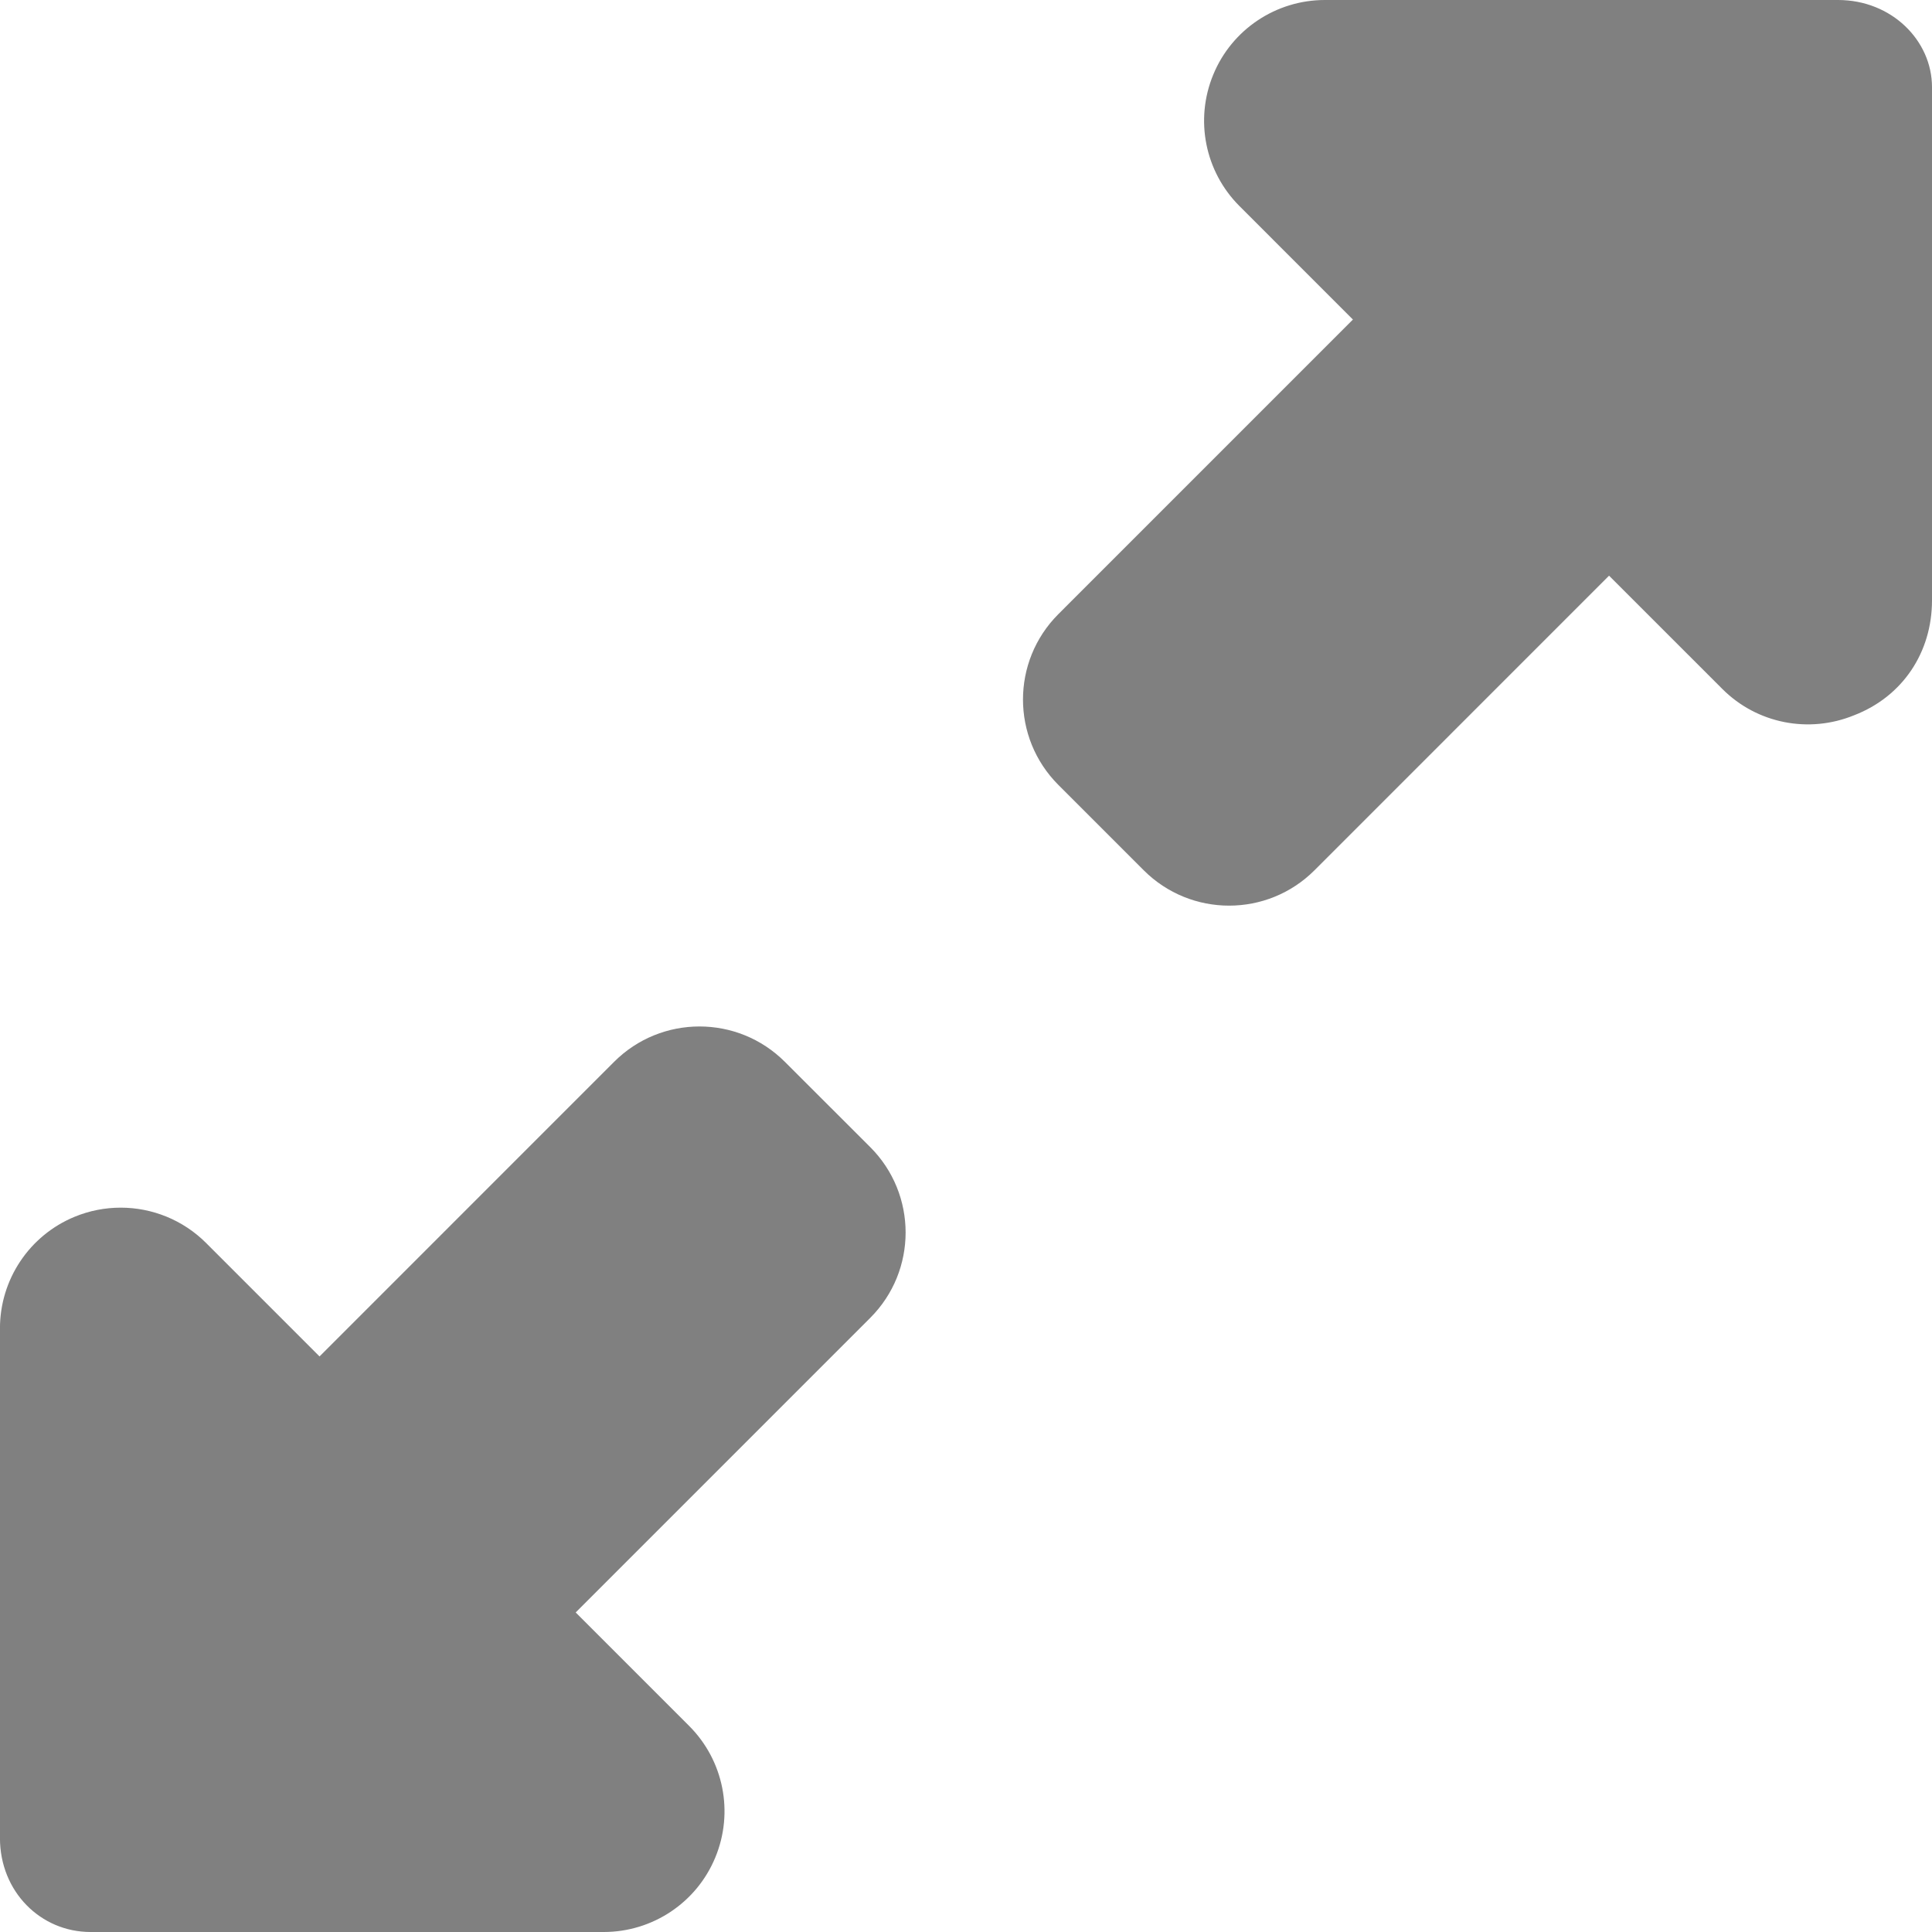
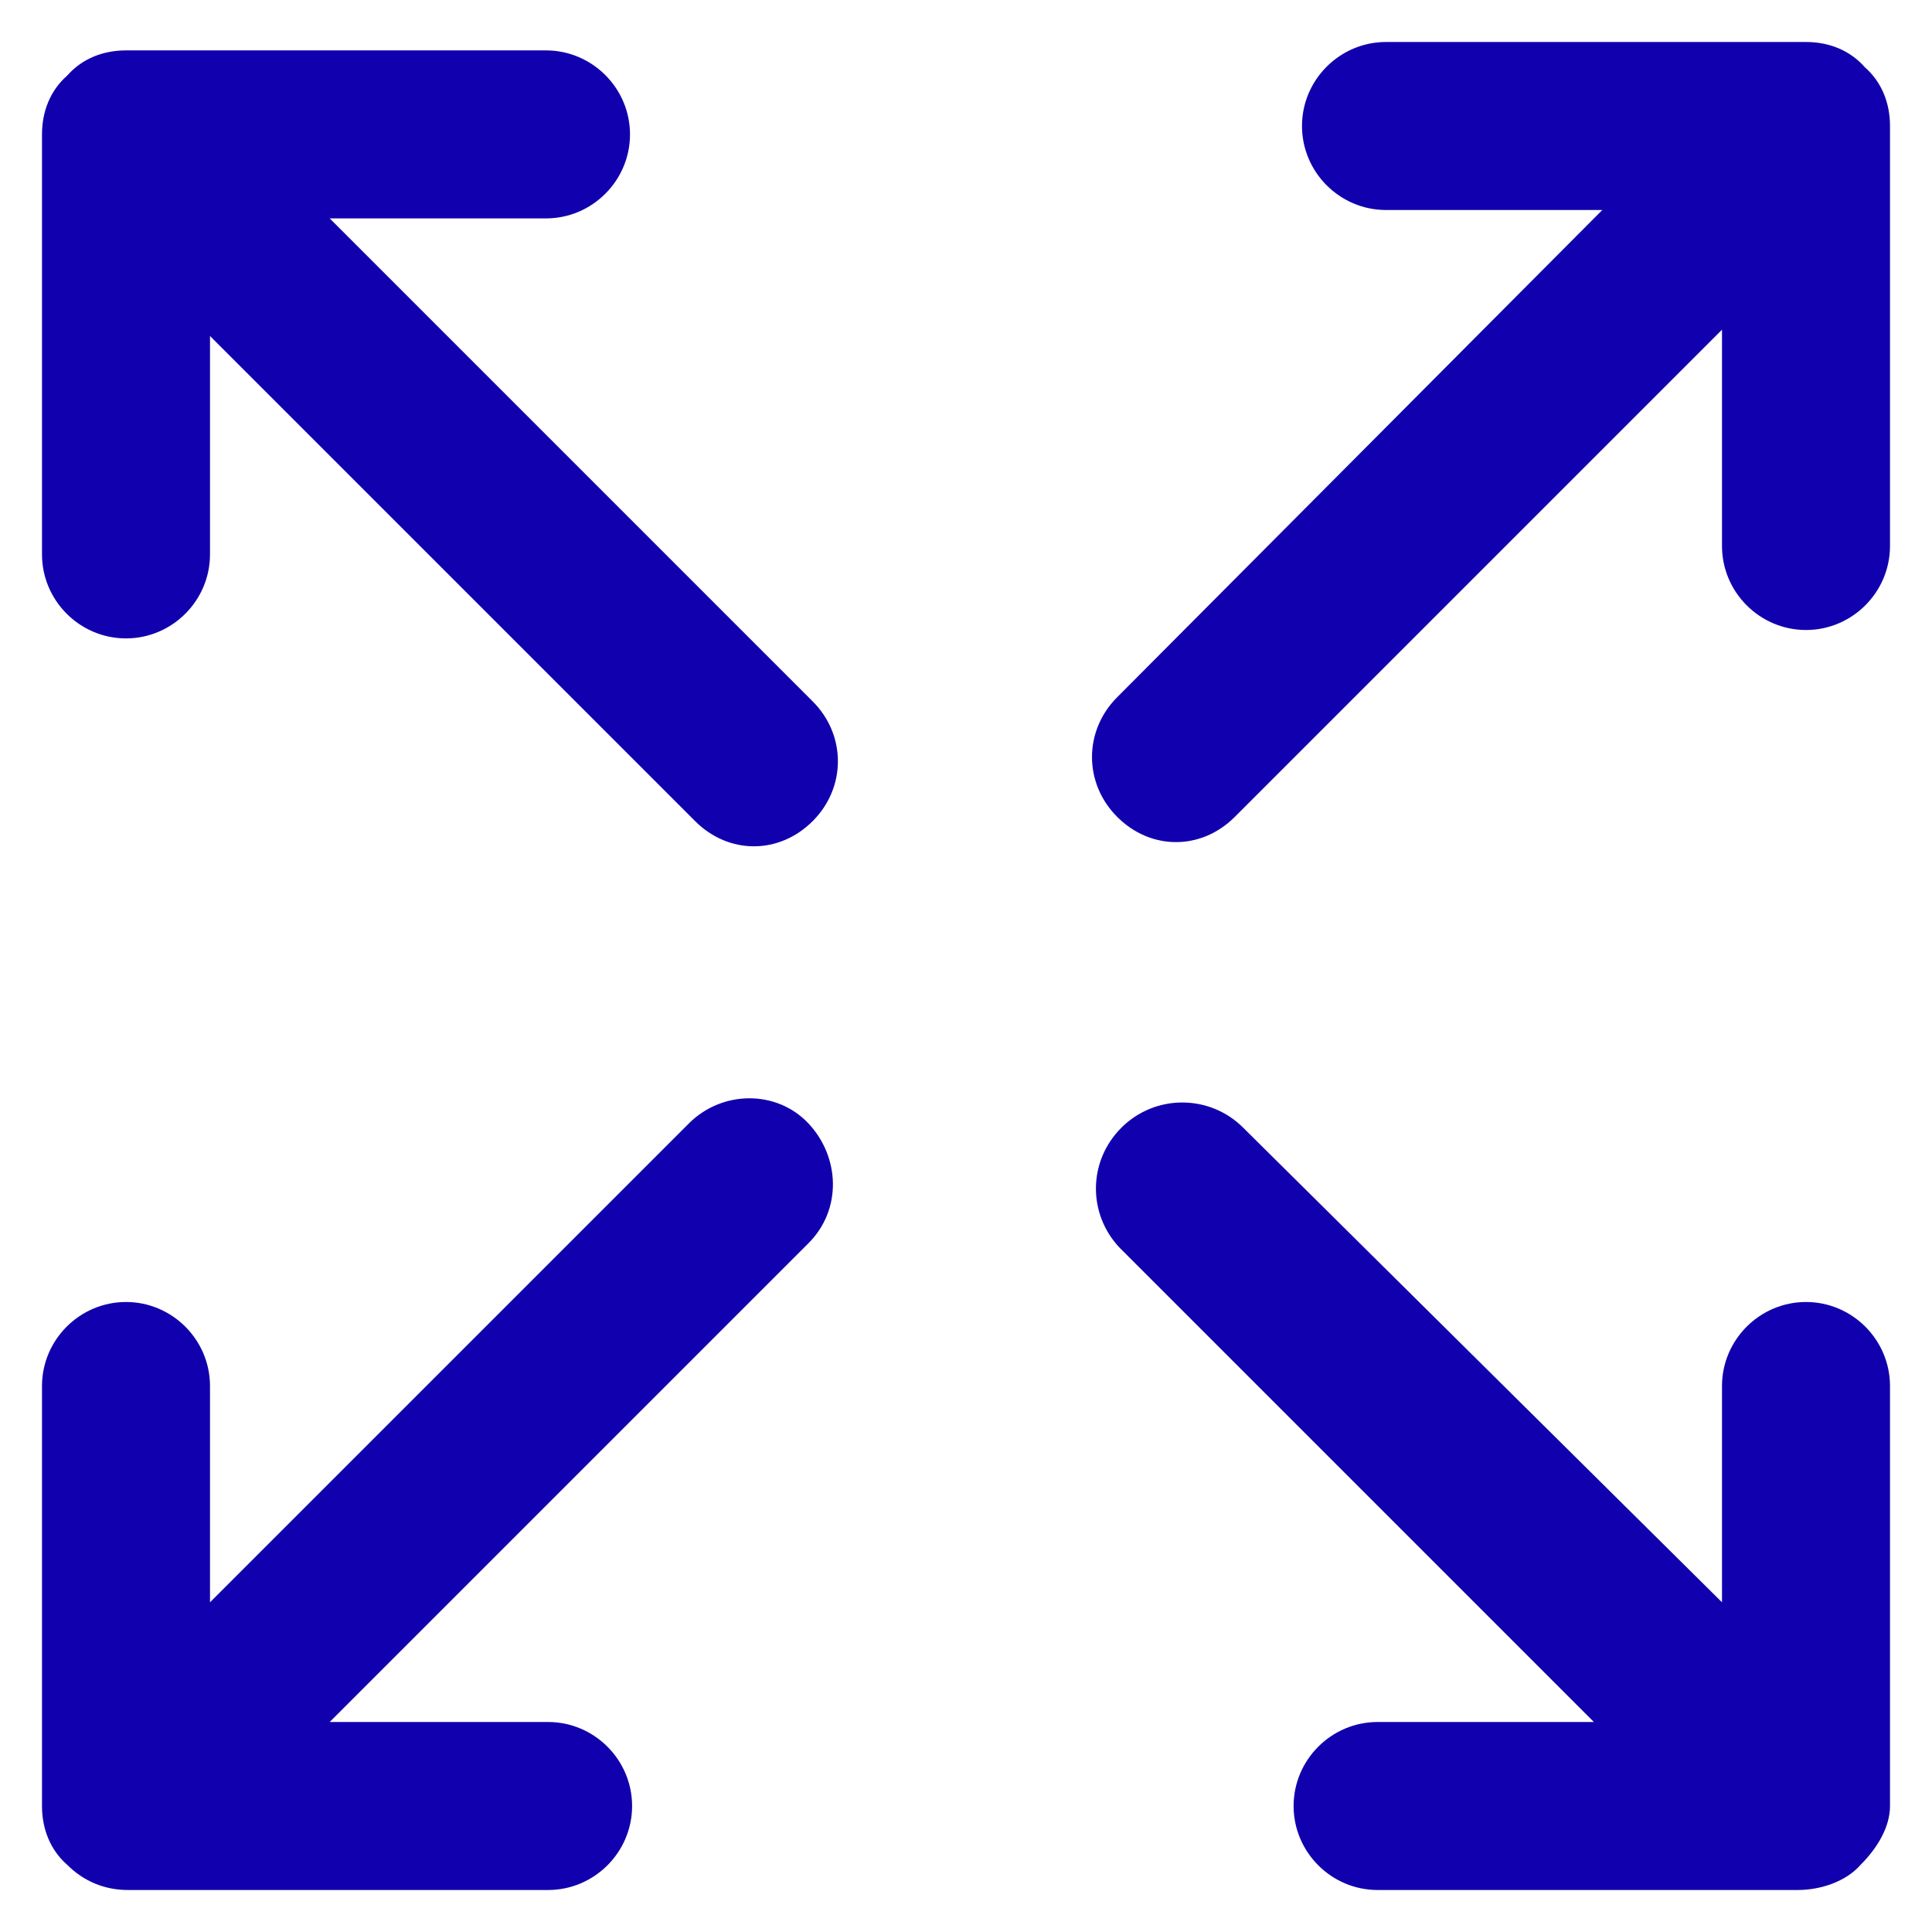
- <svg xmlns="http://www.w3.org/2000/svg" viewBox="0 0 512 512">
-   <path d="M208 281.4c-12.5-12.5-32.76-12.5-45.26-.002l-78.06 78.07l-30.06-30.06c-6.125-6.125-14.31-9.367-22.63-9.367c-4.125 0-8.279 .789-12.25 2.43c-11.97 4.953-19.75 16.62-19.75 29.56v135.1C.001 501.3 10.75 512 24 512h136c12.94 0 24.63-7.797 29.56-19.75c4.969-11.97 2.219-25.72-6.938-34.87l-30.06-30.06l78.06-78.07c12.5-12.49 12.5-32.75 .002-45.25L208 281.4zM487.1 0h-136c-12.94 0-24.63 7.797-29.56 19.75c-4.969 11.97-2.219 25.72 6.938 34.87l30.06 30.06l-78.06 78.07c-12.5 12.5-12.5 32.76 0 45.26l22.62 22.62c12.5 12.5 32.76 12.5 45.26 0l78.06-78.07l30.06 30.06c9.156 9.141 22.87 11.84 34.87 6.937C504.2 184.6 512 172.9 512 159.1V23.1C512 10.74 501.3 0 487.1 0z" fill="gray" />
+ <svg xmlns="http://www.w3.org/2000/svg" version="1.1" id="Layer_1" x="0px" y="0px" width="92px" height="92px" viewBox="0 0 92 92" enable-background="new 0 0 92 92" xml:space="preserve">
+   <path id="XMLID_1120_" d="M90,6l0,20c0,2.2-1.8,4-4,4l0,0c-2.2,0-4-1.8-4-4V15.7L58.8,38.9c-0.8,0.8-1.8,1.2-2.8,1.2  c-1,0-2-0.4-2.8-1.2c-1.6-1.6-1.6-4.1,0-5.7L76.3,10H66c-2.2,0-4-1.8-4-4c0-2.2,1.8-4,4-4h20c1.1,0,2.1,0.4,2.8,1.2  C89.6,3.9,90,4.9,90,6z M86,62c-2.2,0-4,1.8-4,4v10.3L59.2,53.7c-1.6-1.6-4.2-1.6-5.8,0c-1.6,1.6-1.6,4.1-0.1,5.7L75.9,82H65.6  c0,0,0,0,0,0c-2.2,0-4,1.8-4,4s1.8,4,4,4l20,0l0,0c1.1,0,2.3-0.4,3-1.2c0.8-0.8,1.4-1.8,1.4-2.8V66C90,63.8,88.2,62,86,62z   M32.8,53.5L10,76.3V66c0-2.2-1.8-4-4-4h0c-2.2,0-4,1.8-4,4l0,20c0,1.1,0.4,2.1,1.2,2.8C4,89.6,5,90,6.1,90h20c2.2,0,4-1.8,4-4  c0-2.2-1.8-4-4-4H15.7l22.8-22.8c1.6-1.6,1.5-4.1,0-5.7C37,51.9,34.4,51.9,32.8,53.5z M15.7,10.4l10.3,0h0c2.2,0,4-1.8,4-4  s-1.8-4-4-4l-20,0h0c-1.1,0-2.1,0.4-2.8,1.2C2.4,4.3,2,5.3,2,6.4l0,20c0,2.2,1.8,4,4,4c2.2,0,4-1.8,4-4V16l23.1,23.1  c0.8,0.8,1.8,1.2,2.8,1.2c1,0,2-0.4,2.8-1.2c1.6-1.6,1.6-4.1,0-5.7L15.7,10.4z" style="fill: rgb(17, 0, 173);" />
</svg>
